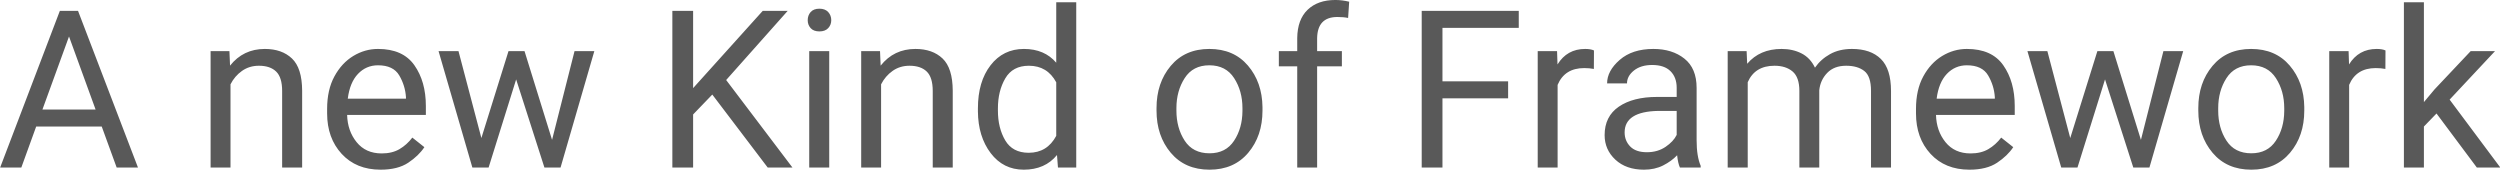
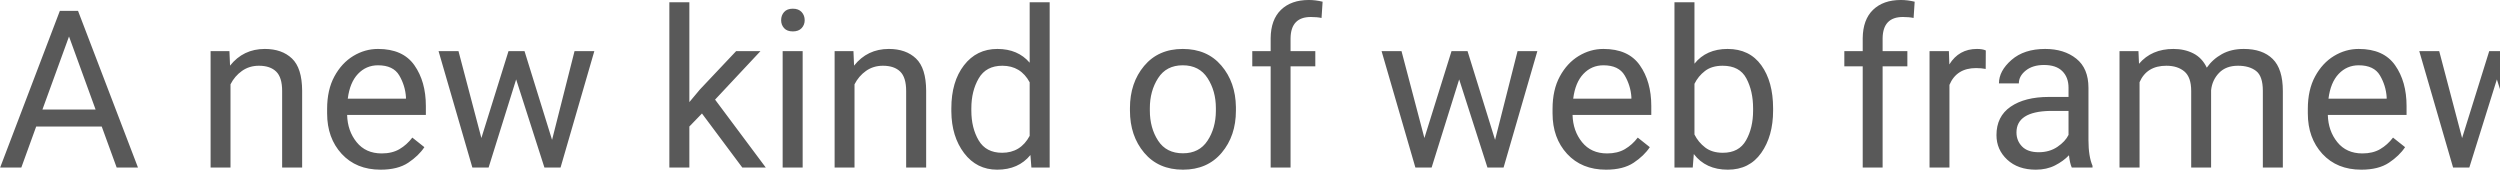
<svg xmlns="http://www.w3.org/2000/svg" version="1.1" height="77.002" width="1134.6" viewBox="0 0 1134.57 77.002">
-   <text y="76.025" x="-1.367" style="fill:#595959; font-size:100px; font-family:'Segoe UI', Roboto, Oxygen, Ubuntu, Cantarell, 'Fira Sans', 'Droid Sans', 'Helvetica Neue', sans-serif">A new Kind of Framework</text>
+   <text y="76.025" x="-1.367" style="fill:#595959; font-size:100px; font-family:'Segoe UI', Roboto, Oxygen, Ubuntu, Cantarell, 'Fira Sans', 'Droid Sans', 'Helvetica Neue', sans-serif">A new kind of web framework.</text>
</svg>
